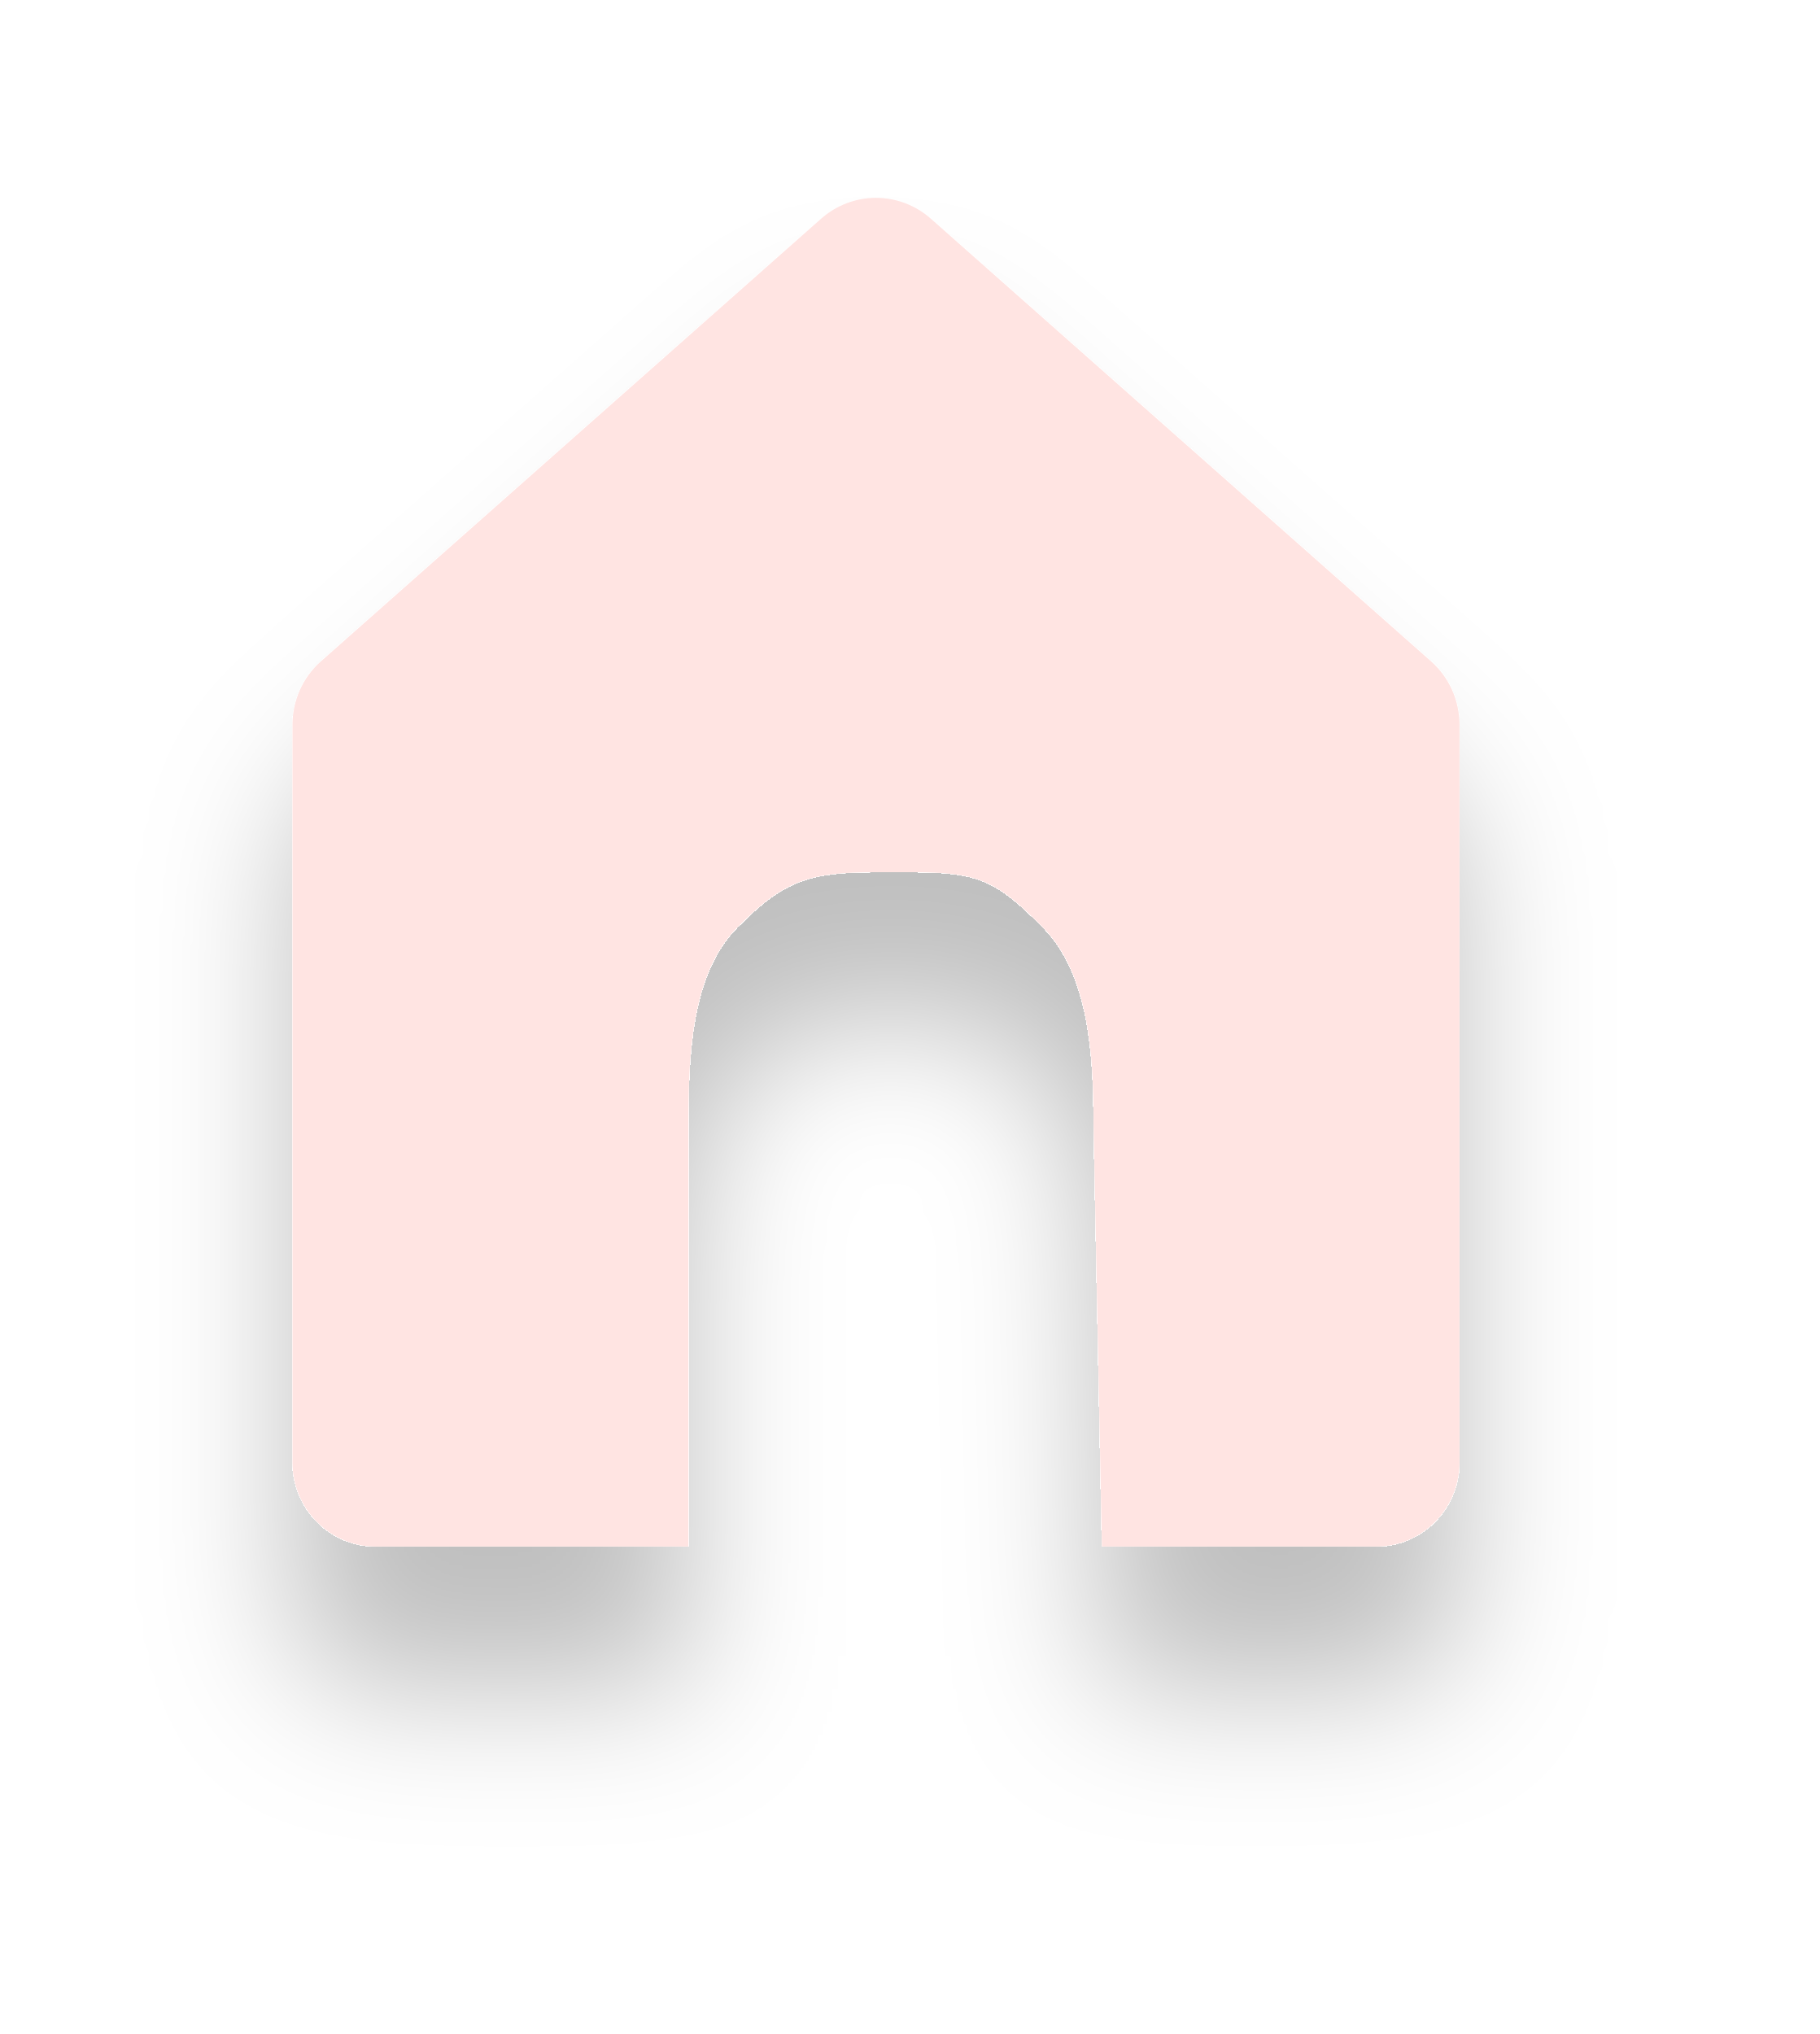
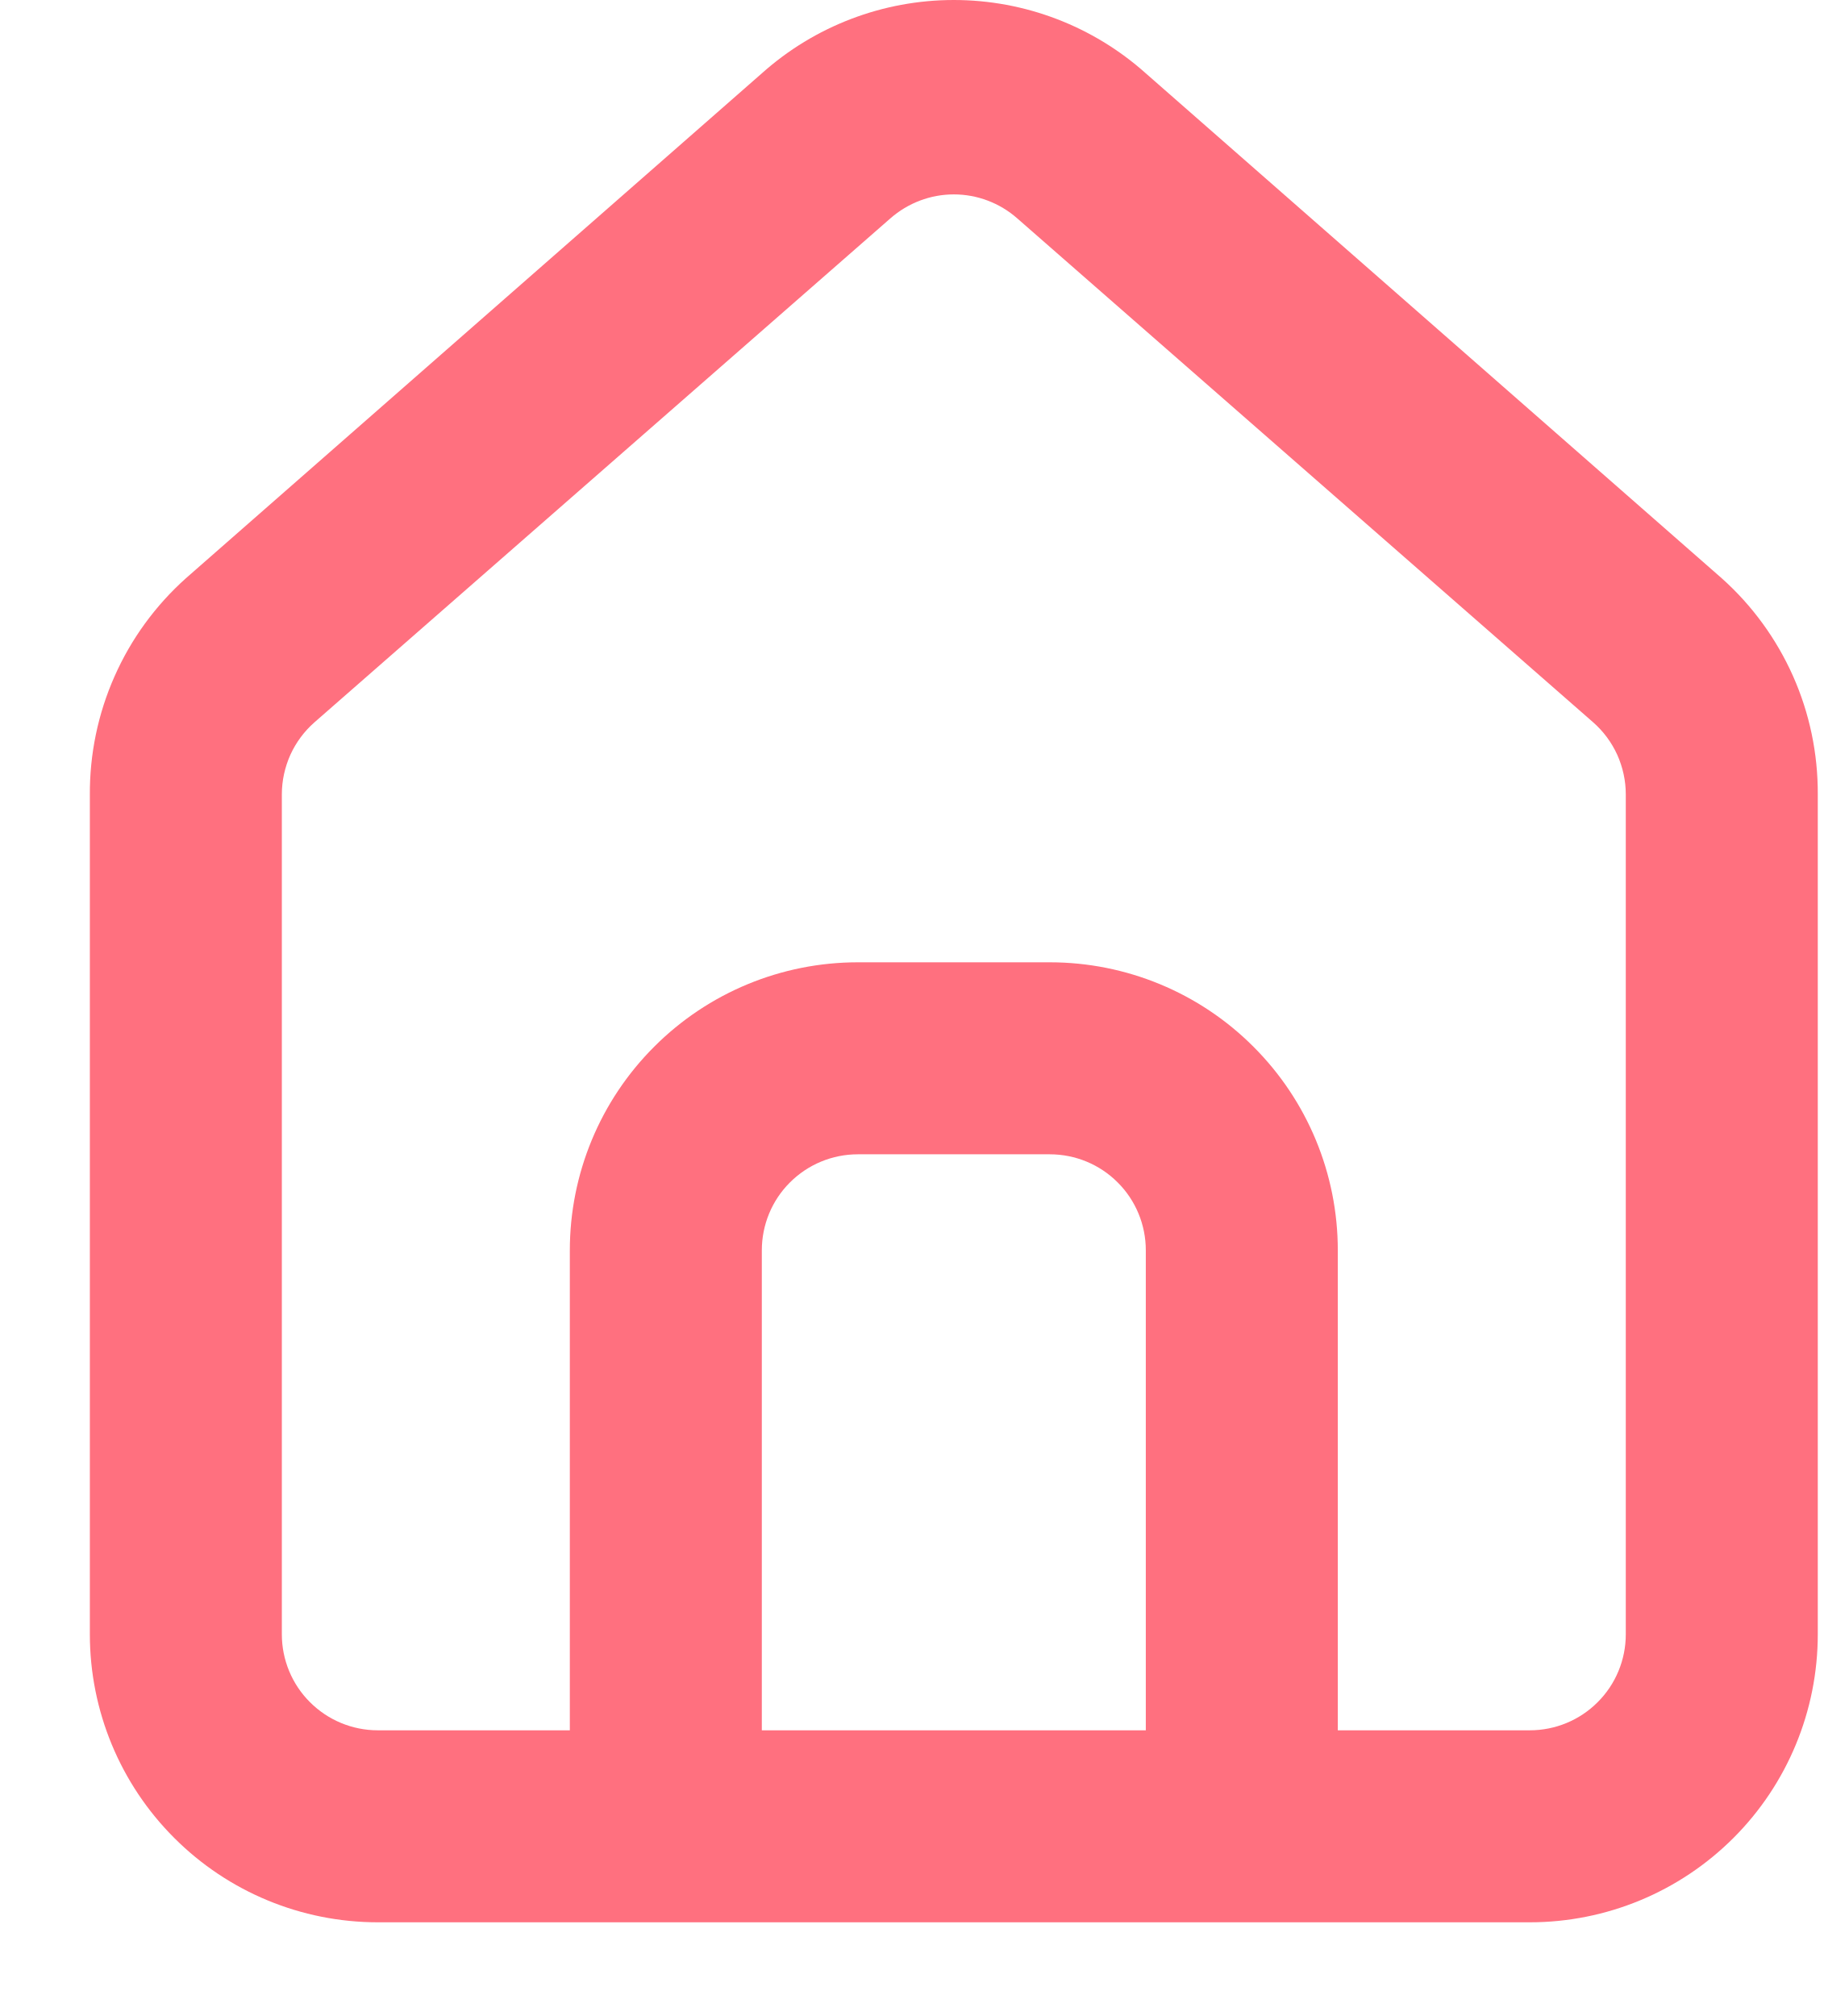
- <svg xmlns="http://www.w3.org/2000/svg" width="51" height="57" viewBox="0 0 51 57" fill="none">
-   <g filter="url(#filter0_d_14_151)">
-     <path d="M40.9 40.977C40.9 41.604 40.654 42.205 40.216 42.648C39.778 43.091 39.184 43.34 38.564 43.34H30.88L30.647 31.528C30.647 29.648 30.543 27.318 29.229 25.989C27.915 24.66 27.408 24.441 25.55 24.441H24.548C22.69 24.441 21.975 24.66 20.661 25.989C19.346 27.318 19.292 29.648 19.292 31.528V43.34H10.532C9.913 43.34 9.319 43.091 8.881 42.648C8.443 42.205 8.196 41.604 8.196 40.977V20.306C8.197 19.971 8.268 19.64 8.405 19.334C8.542 19.029 8.741 18.756 8.991 18.535L23.007 6.132C23.433 5.753 23.981 5.544 24.548 5.544C25.116 5.544 25.664 5.753 26.09 6.132L40.106 18.535C40.355 18.756 40.555 19.029 40.692 19.334C40.829 19.64 40.9 19.971 40.9 20.306V40.977Z" fill="#FFE4E2" />
-   </g>
-   <defs>
-     <filter id="filter0_d_14_151" x="0" y="0.76" width="50.048" height="55.304" filterUnits="userSpaceOnUse" color-interpolation-filters="sRGB">
-       <feFlood flood-opacity="0" result="BackgroundImageFix" />
-       <feColorMatrix in="SourceAlpha" type="matrix" values="0 0 0 0 0 0 0 0 0 0 0 0 0 0 0 0 0 0 127 0" result="hardAlpha" />
-       <feOffset dy="4" />
-       <feGaussianBlur stdDeviation="2" />
-       <feComposite in2="hardAlpha" operator="out" />
-       <feColorMatrix type="matrix" values="0 0 0 0 0 0 0 0 0 0 0 0 0 0 0 0 0 0 0.25 0" />
-       <feBlend mode="normal" in2="BackgroundImageFix" result="effect1_dropShadow_14_151" />
-       <feBlend mode="normal" in="SourceGraphic" in2="effect1_dropShadow_14_151" result="shape" />
-     </filter>
-   </defs>
+ <svg xmlns="http://www.w3.org/2000/svg" width="19" height="21" viewBox="0 0 19 21" fill="none">
+   <path d="M17.936 6.024L11.936 0.764C11.386 0.272 10.674 0 9.936 0C9.198 0 8.486 0.272 7.936 0.764L1.936 6.024C1.619 6.308 1.365 6.656 1.193 7.046C1.02 7.436 0.933 7.858 0.936 8.284V17.024C0.936 17.82 1.252 18.583 1.815 19.145C2.377 19.708 3.14 20.024 3.936 20.024H15.936C16.732 20.024 17.495 19.708 18.058 19.145C18.62 18.583 18.936 17.82 18.936 17.024V8.274C18.938 7.849 18.85 7.429 18.678 7.042C18.505 6.654 18.253 6.307 17.936 6.024ZM11.936 18.024H7.936V13.024C7.936 12.759 8.041 12.504 8.229 12.317C8.417 12.129 8.671 12.024 8.936 12.024H10.936C11.201 12.024 11.456 12.129 11.643 12.317C11.831 12.504 11.936 12.759 11.936 13.024V18.024ZM16.936 17.024C16.936 17.289 16.831 17.544 16.643 17.731C16.456 17.919 16.201 18.024 15.936 18.024H13.936V13.024C13.936 12.228 13.62 11.465 13.057 10.903C12.495 10.34 11.732 10.024 10.936 10.024H8.936C8.14 10.024 7.377 10.34 6.815 10.903C6.252 11.465 5.936 12.228 5.936 13.024V18.024H3.936C3.671 18.024 3.417 17.919 3.229 17.731C3.041 17.544 2.936 17.289 2.936 17.024V8.274C2.936 8.132 2.967 7.992 3.025 7.862C3.084 7.733 3.169 7.618 3.276 7.524L9.276 2.274C9.459 2.114 9.693 2.025 9.936 2.025C10.179 2.025 10.414 2.114 10.596 2.274L16.596 7.524C16.703 7.618 16.788 7.733 16.847 7.862C16.905 7.992 16.936 8.132 16.936 8.274V17.024Z" fill="#FF707F" />
</svg>
